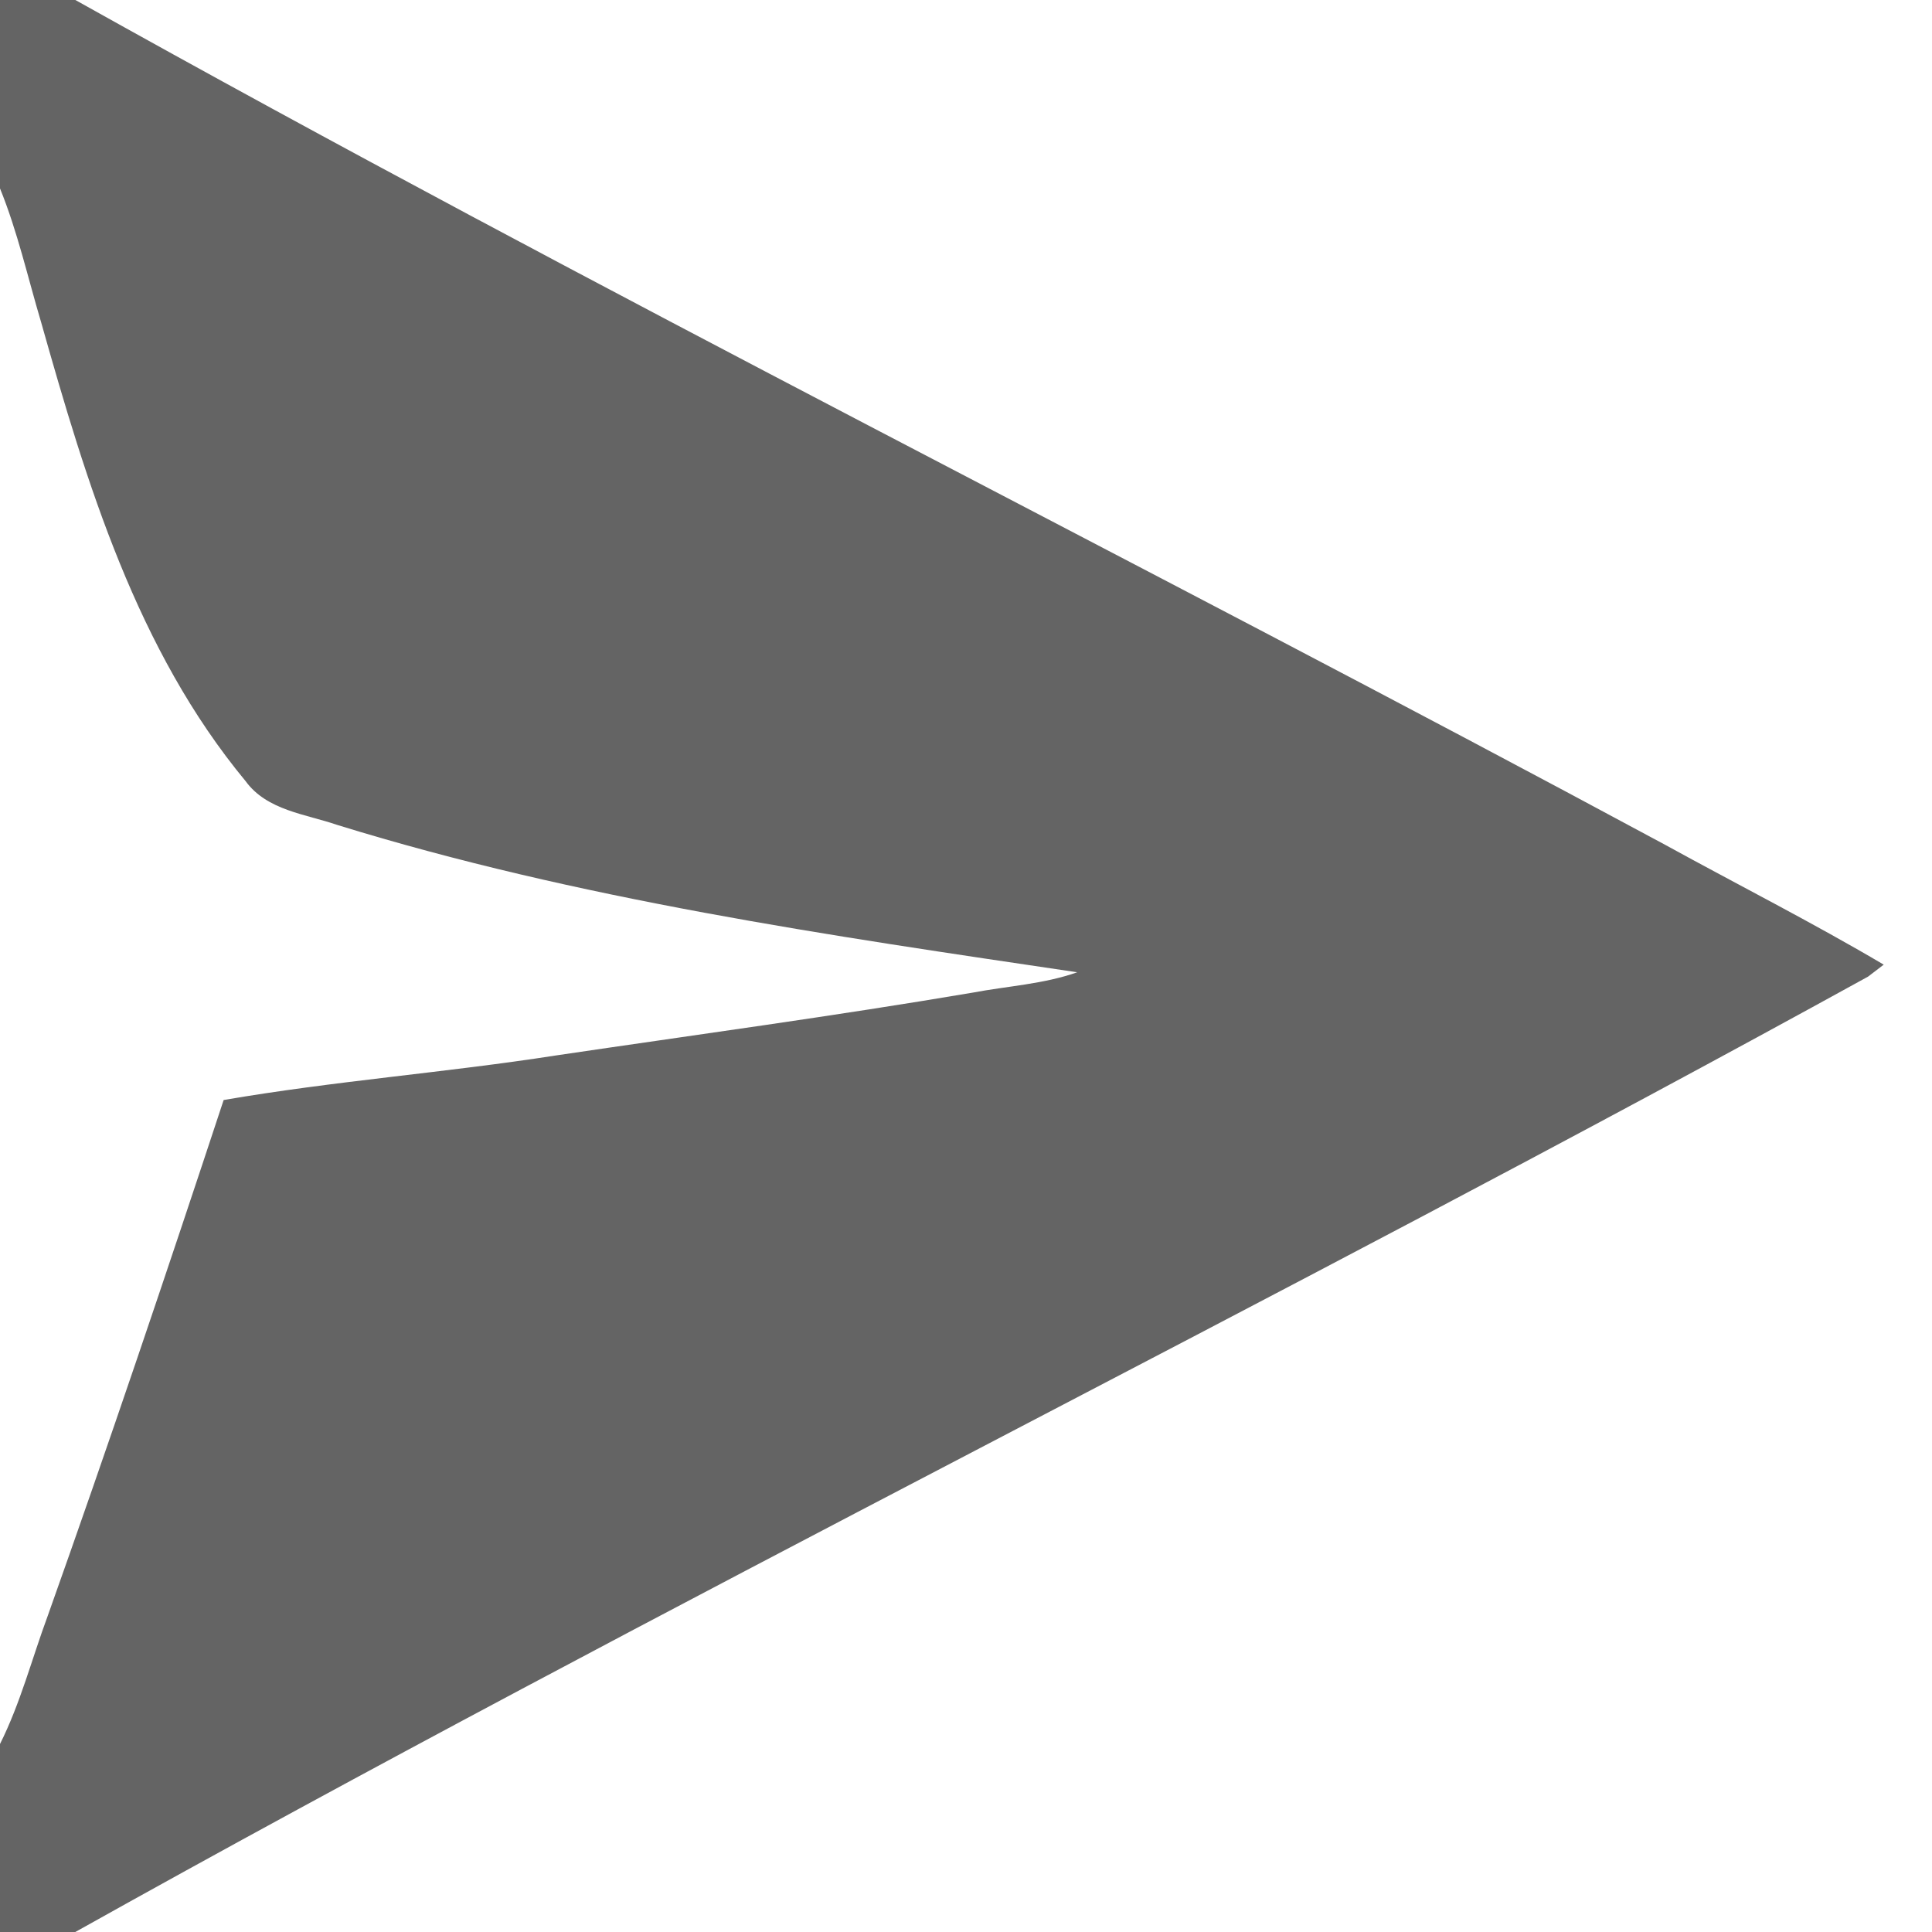
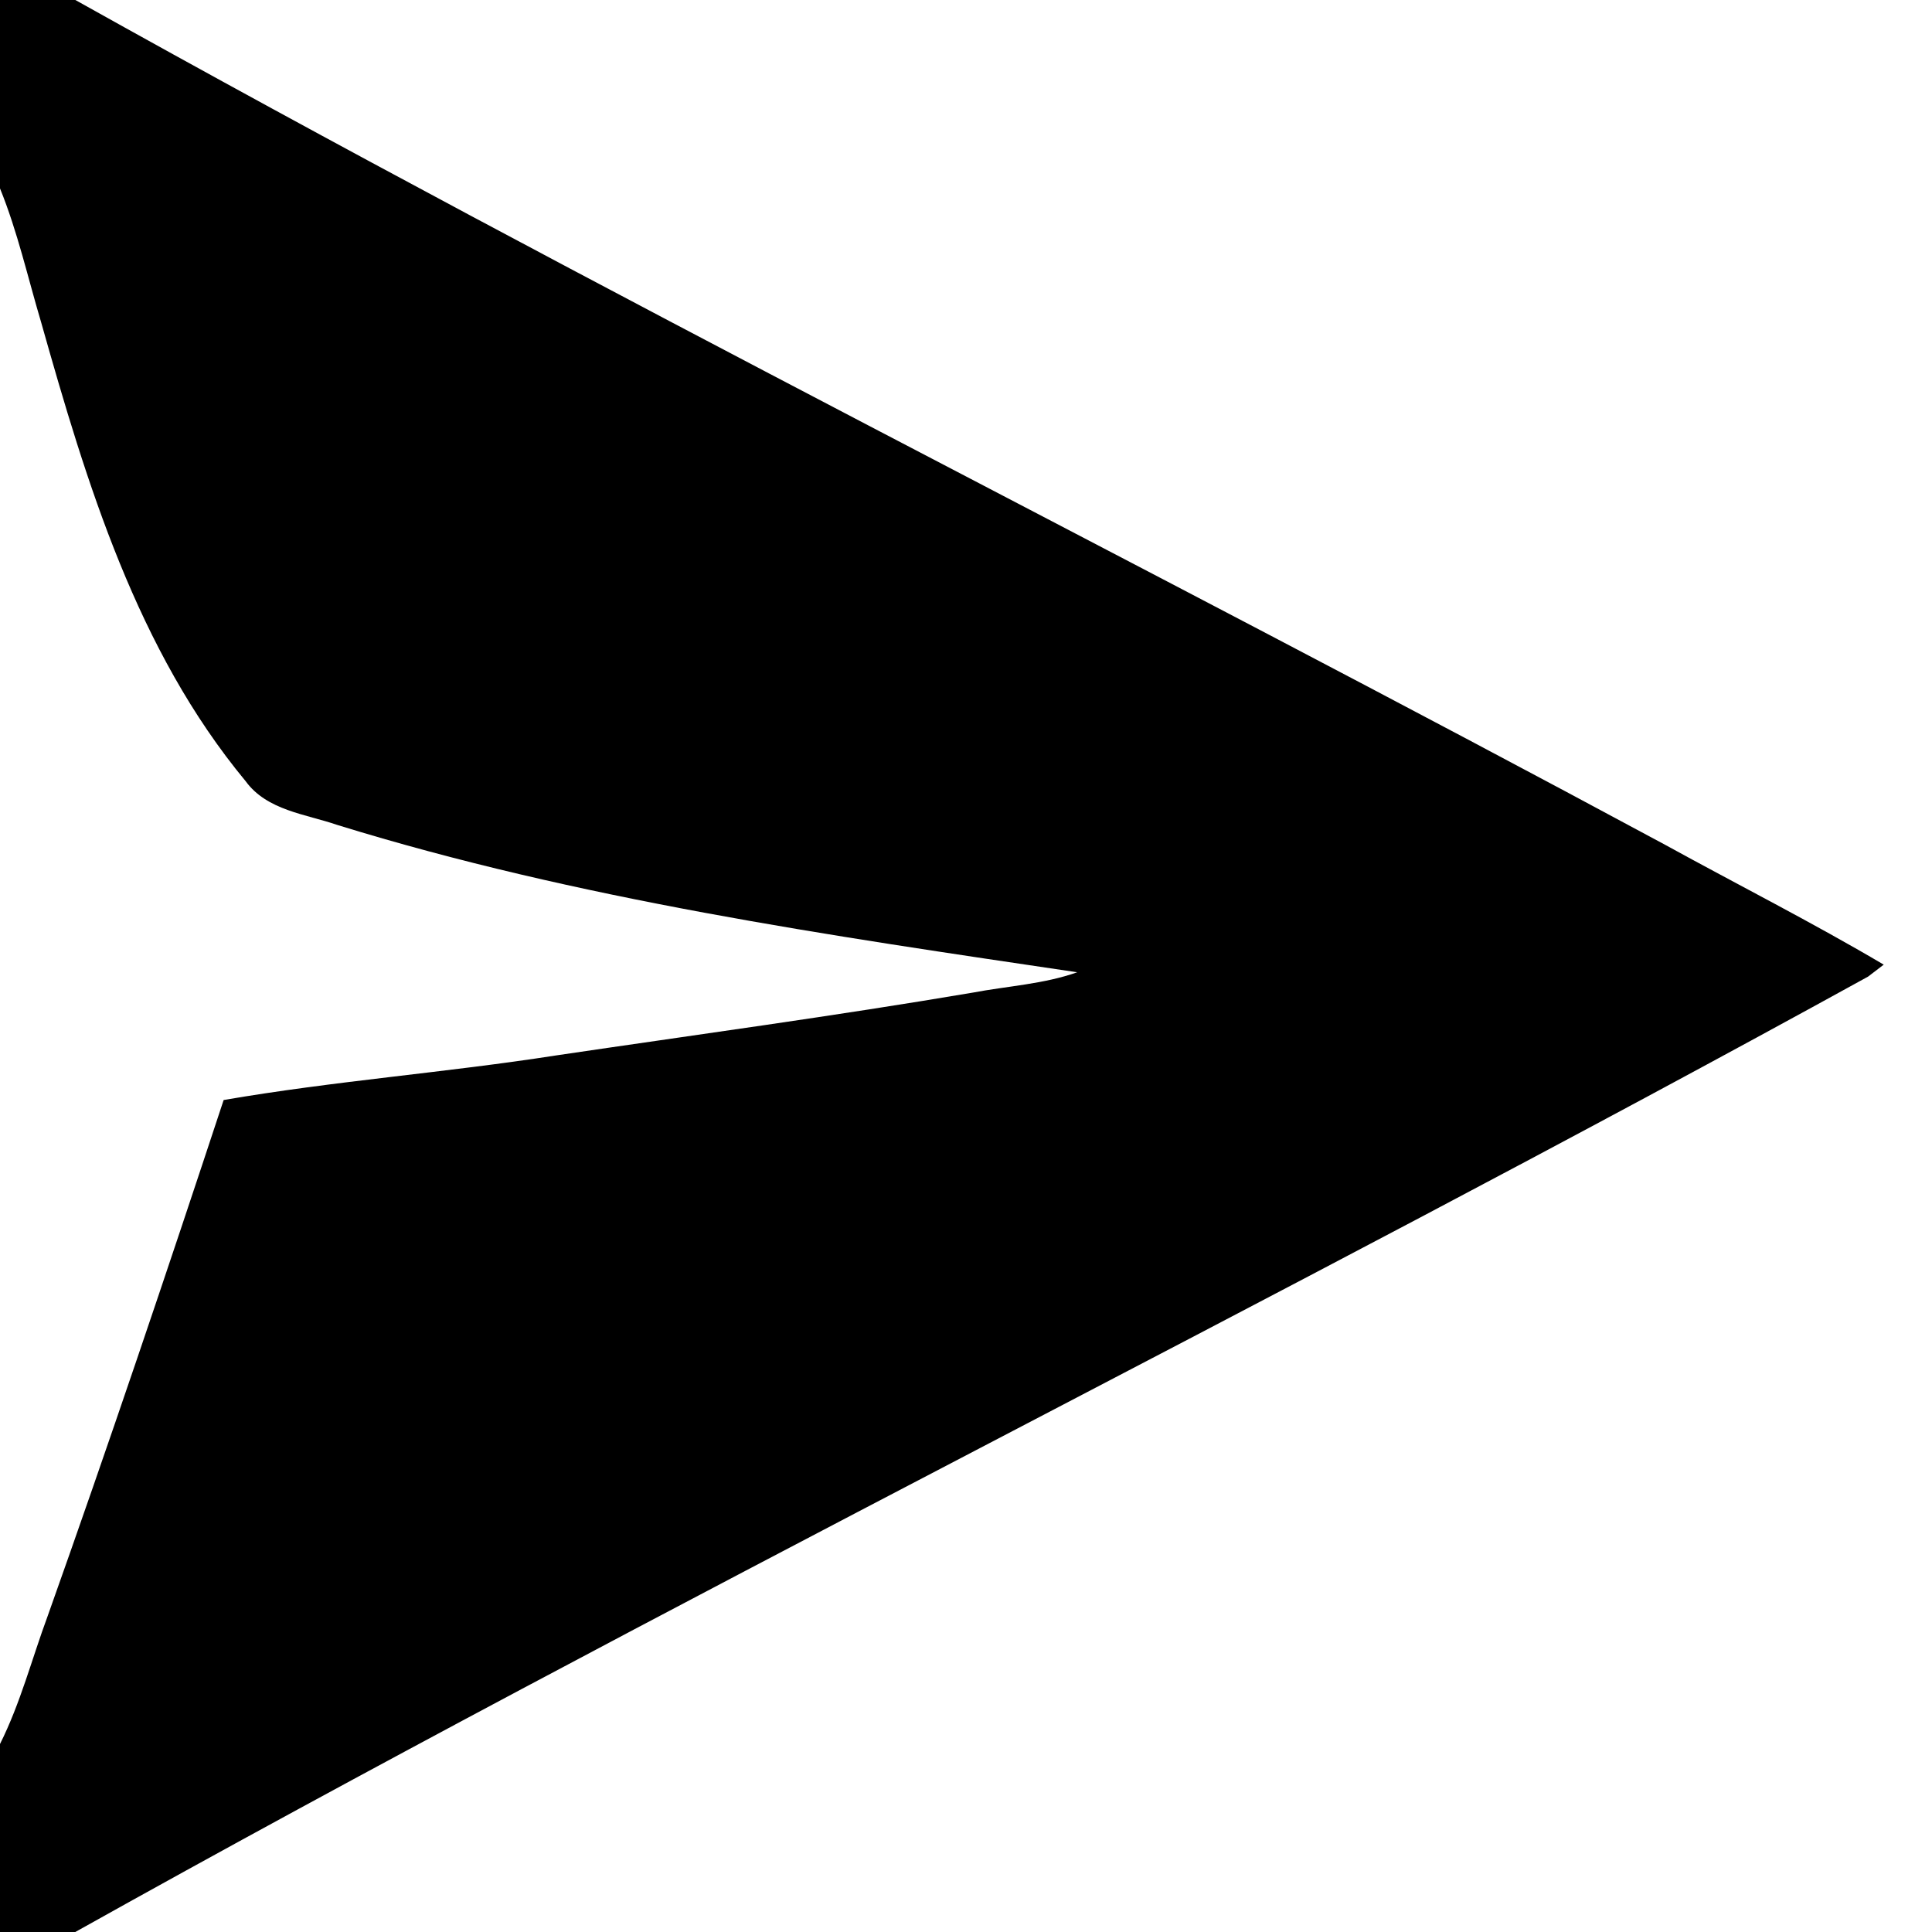
<svg xmlns="http://www.w3.org/2000/svg" width="271pt" height="271pt" viewBox="0 0 271 271" version="1.1">
  <g id="#646464ff">
-     <path fill="#646464" opacity="1.00" d=" M 0.00 0.00 L 10.57 0.00 C 84.04 41.09 159.45 78.58 233.55 118.49 C 243.77 124.11 254.19 129.38 264.23 135.31 C 263.50 135.87 262.76 136.43 262.03 136.99 C 178.82 182.80 93.47 224.64 10.56 271.00 L 0.00 271.00 L 0.00 244.63 C 2.88 238.88 4.48 232.64 6.70 226.64 C 15.24 202.63 23.39 178.49 31.37 154.30 C 46.84 151.63 62.52 150.46 78.03 148.04 C 97.50 145.16 117.00 142.53 136.41 139.24 C 141.31 138.31 146.37 138.05 151.10 136.38 C 116.22 131.21 81.12 126.16 47.33 115.72 C 42.86 114.18 37.45 113.69 34.45 109.57 C 19.20 91.16 12.16 67.82 5.77 45.21 C 3.90 38.93 2.47 32.51 0.00 26.43 L 0.00 0.00 Z" />
+     <path fill="#000" opacity="1.00" d=" M 0.00 0.00 L 10.57 0.00 C 84.04 41.09 159.45 78.58 233.55 118.49 C 243.77 124.11 254.19 129.38 264.23 135.31 C 263.50 135.87 262.76 136.43 262.03 136.99 C 178.82 182.80 93.47 224.64 10.56 271.00 L 0.00 271.00 L 0.00 244.63 C 2.88 238.88 4.48 232.64 6.70 226.64 C 15.24 202.63 23.39 178.49 31.37 154.30 C 46.84 151.63 62.52 150.46 78.03 148.04 C 97.50 145.16 117.00 142.53 136.41 139.24 C 141.31 138.31 146.37 138.05 151.10 136.38 C 116.22 131.21 81.12 126.16 47.33 115.72 C 42.86 114.18 37.45 113.69 34.45 109.57 C 19.20 91.16 12.16 67.82 5.77 45.21 C 3.90 38.93 2.47 32.51 0.00 26.43 L 0.00 0.00 Z" />
  </g>
</svg>
